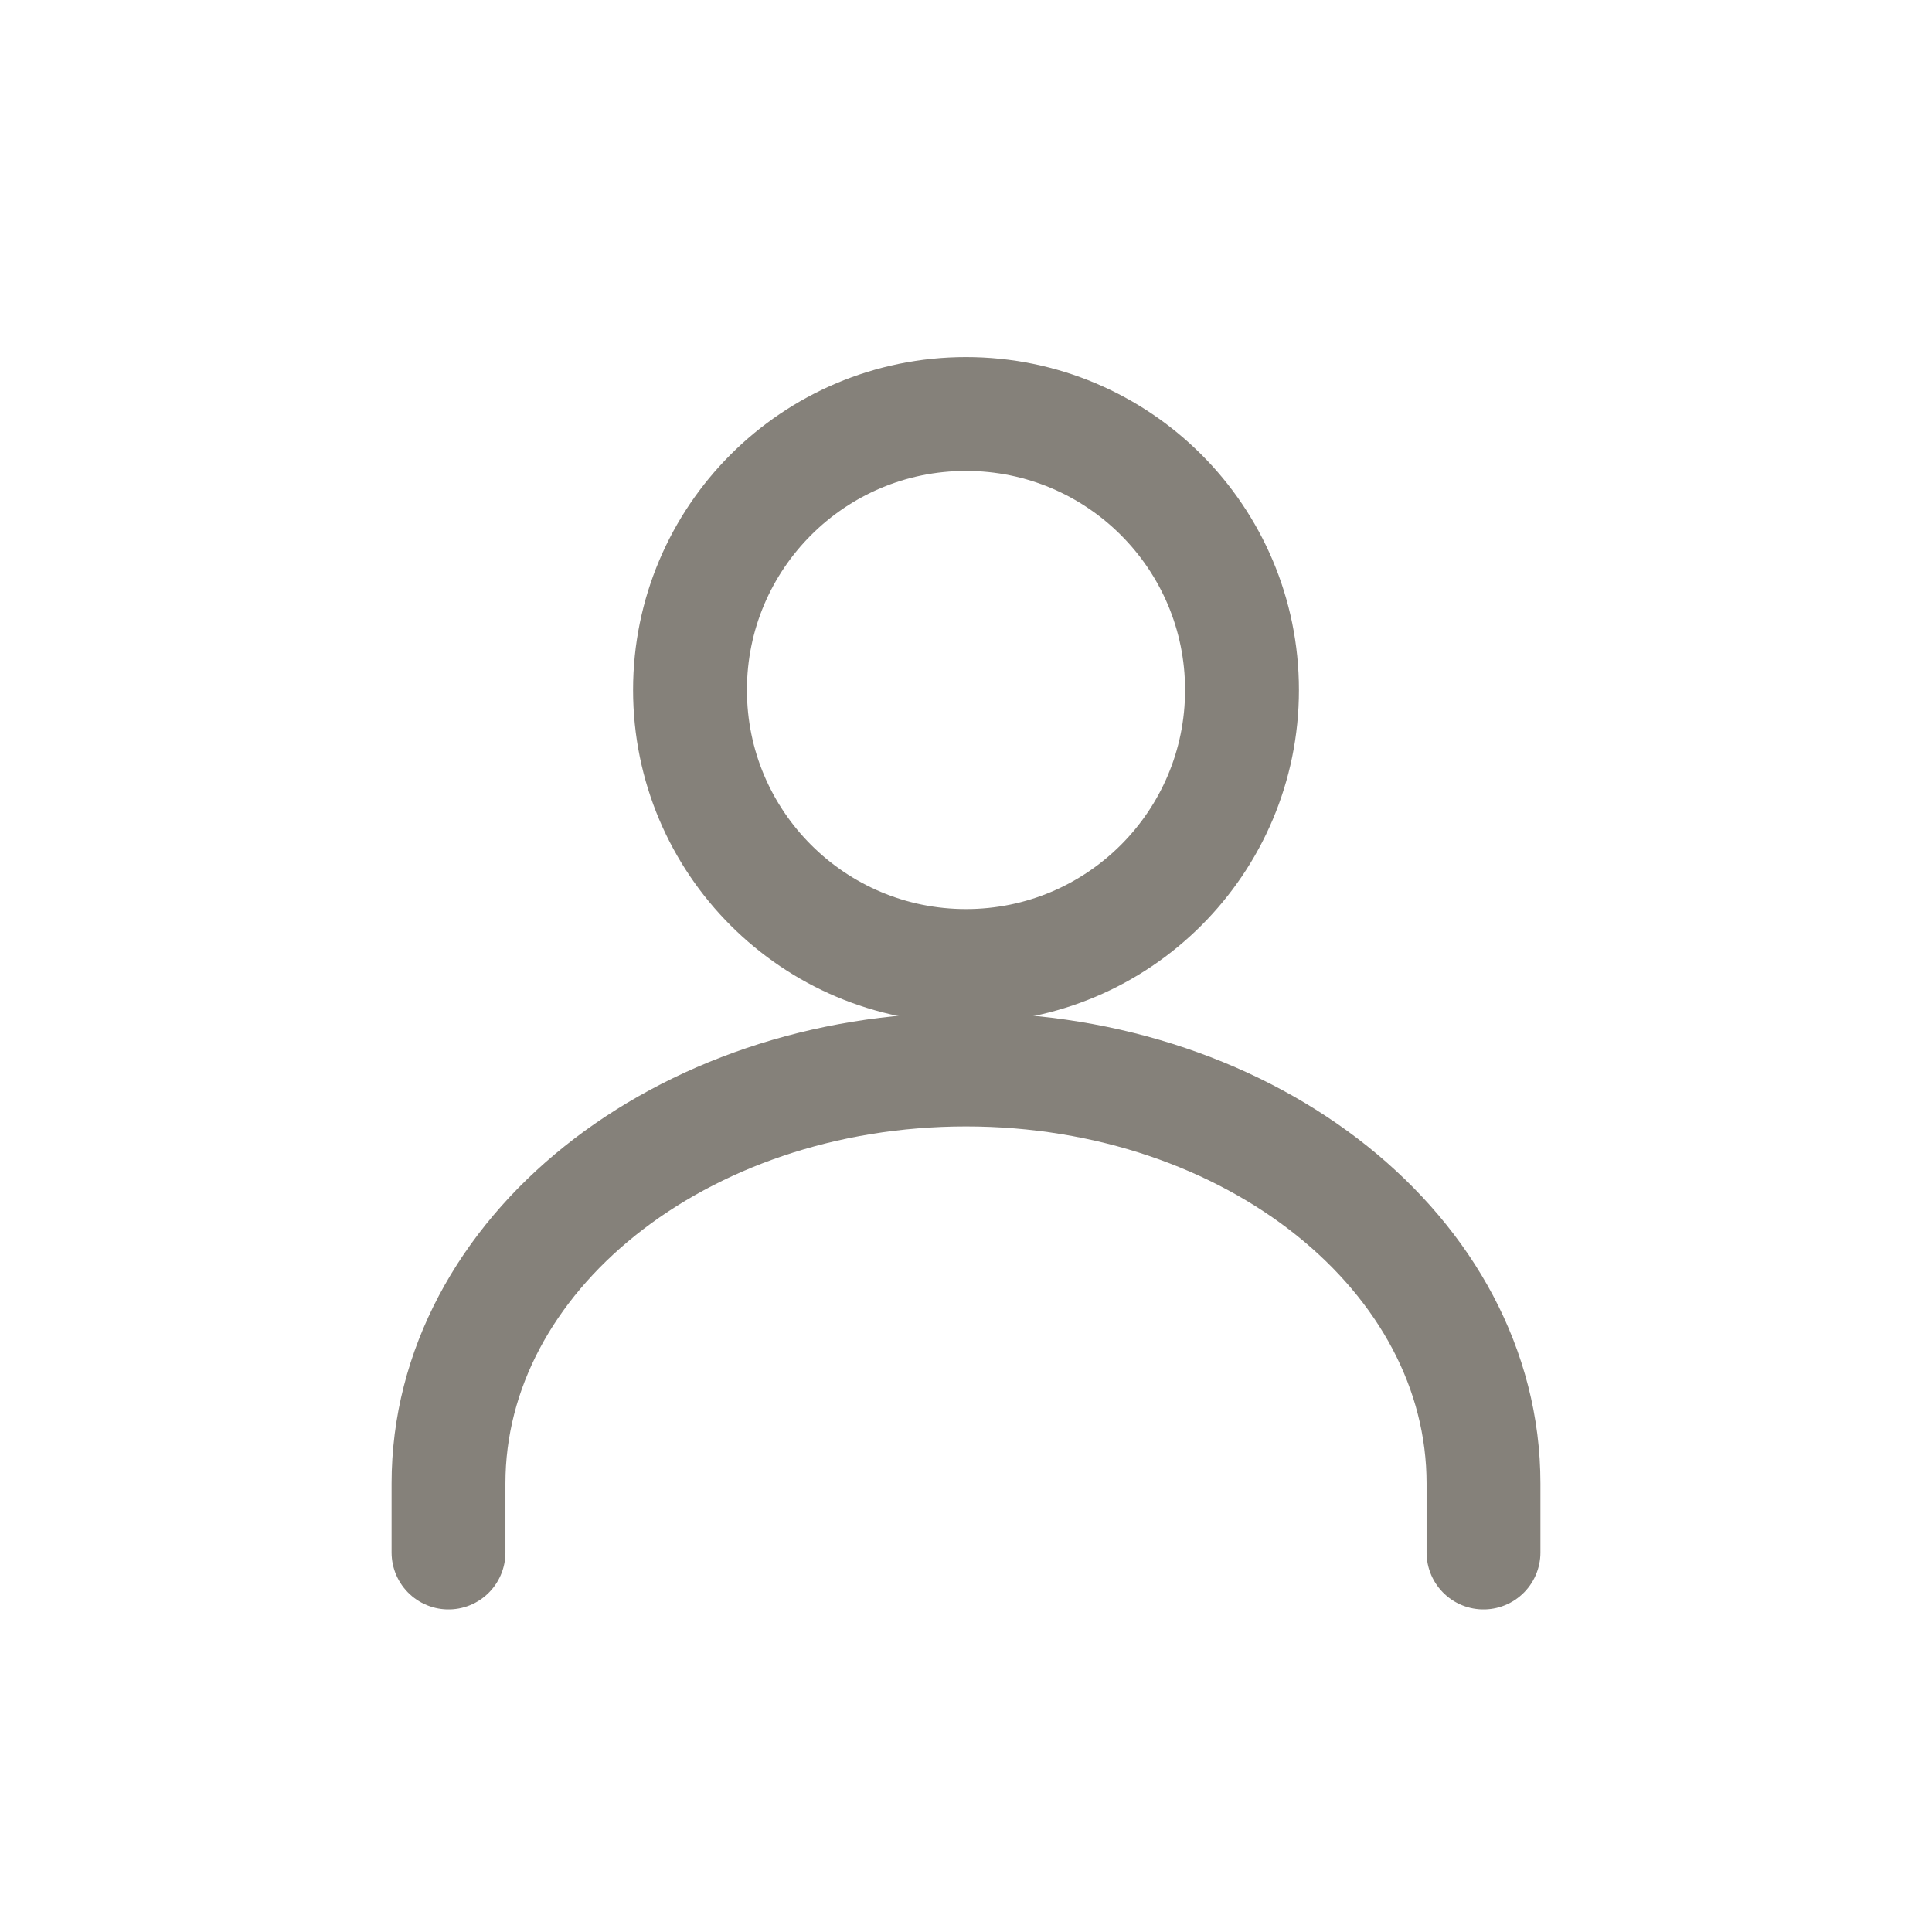
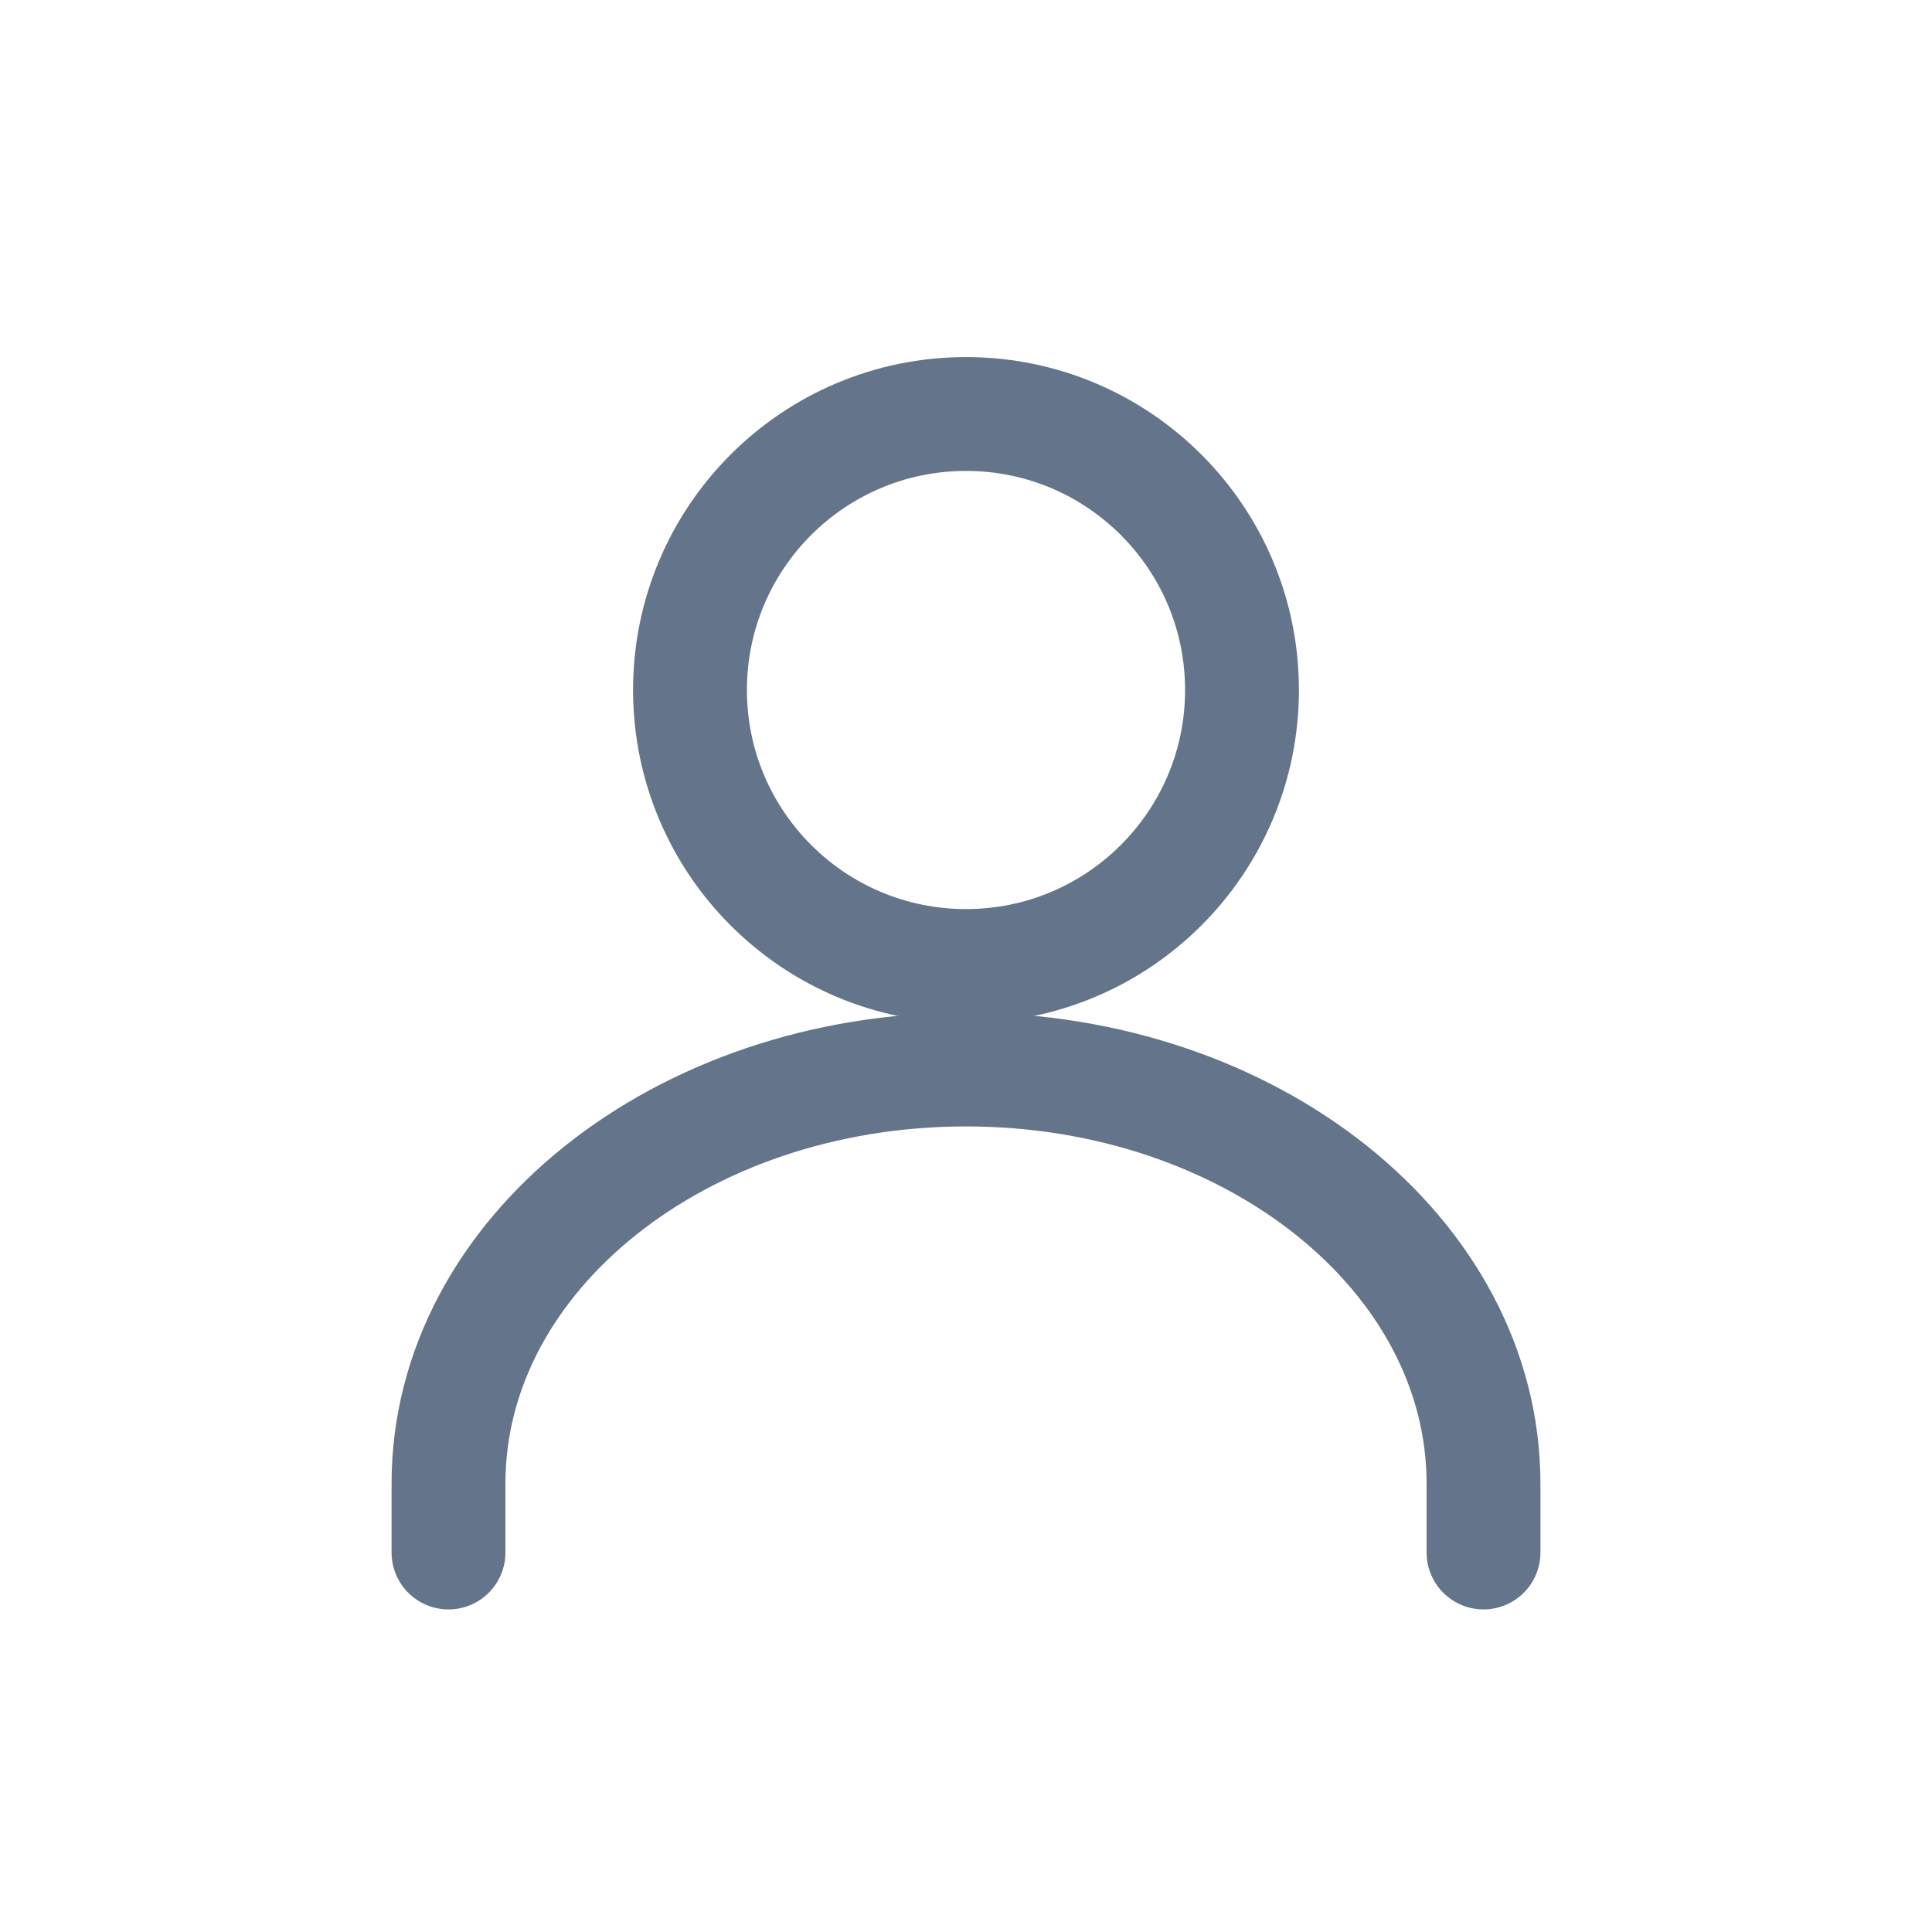
<svg xmlns="http://www.w3.org/2000/svg" width="81" height="81" viewBox="0 0 28 28">
-   <g transform="translate(2 2)" fill="none" stroke="#85817a" stroke-width="1.65" stroke-linecap="round" stroke-linejoin="round">
+   <g transform="translate(2 2)" fill="none" stroke="#64748B" stroke-width="1.65" stroke-linecap="round" stroke-linejoin="round">
    <circle cx="12" cy="8" r="4" />
    <path d="M4.5 20.5v-1a7.5 6 0 0 1 15 0v1" />
  </g>
</svg>
